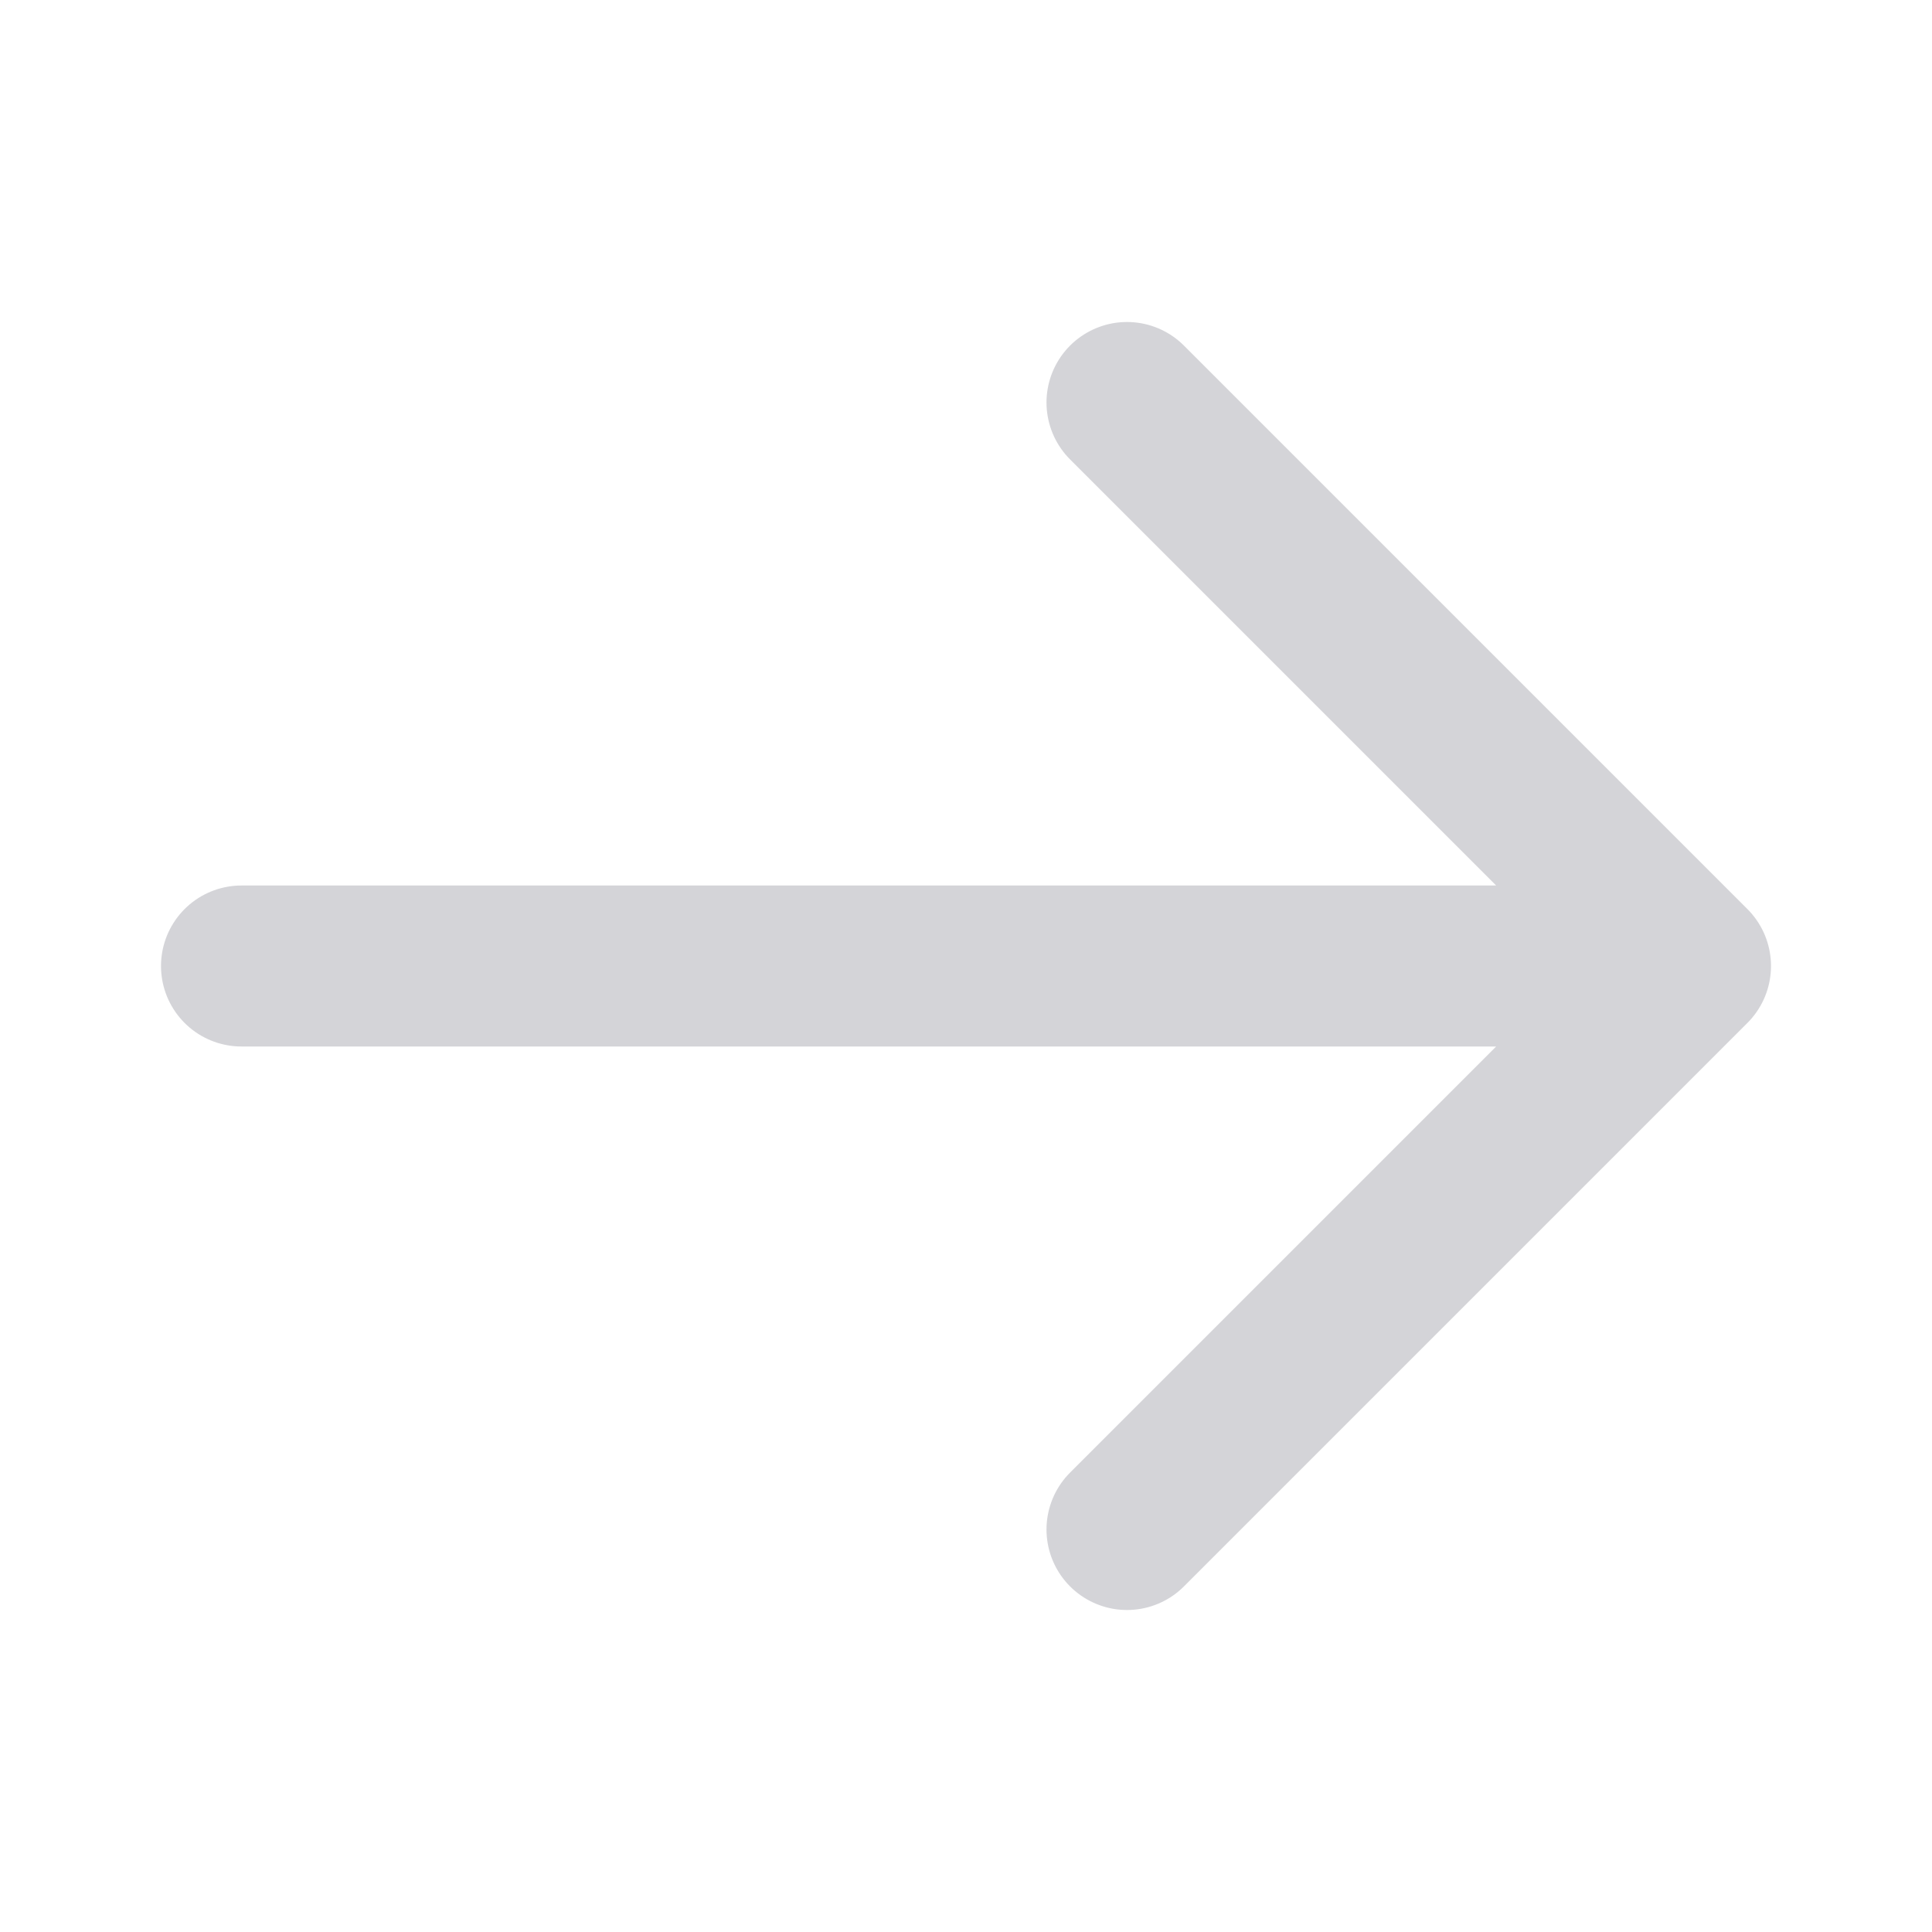
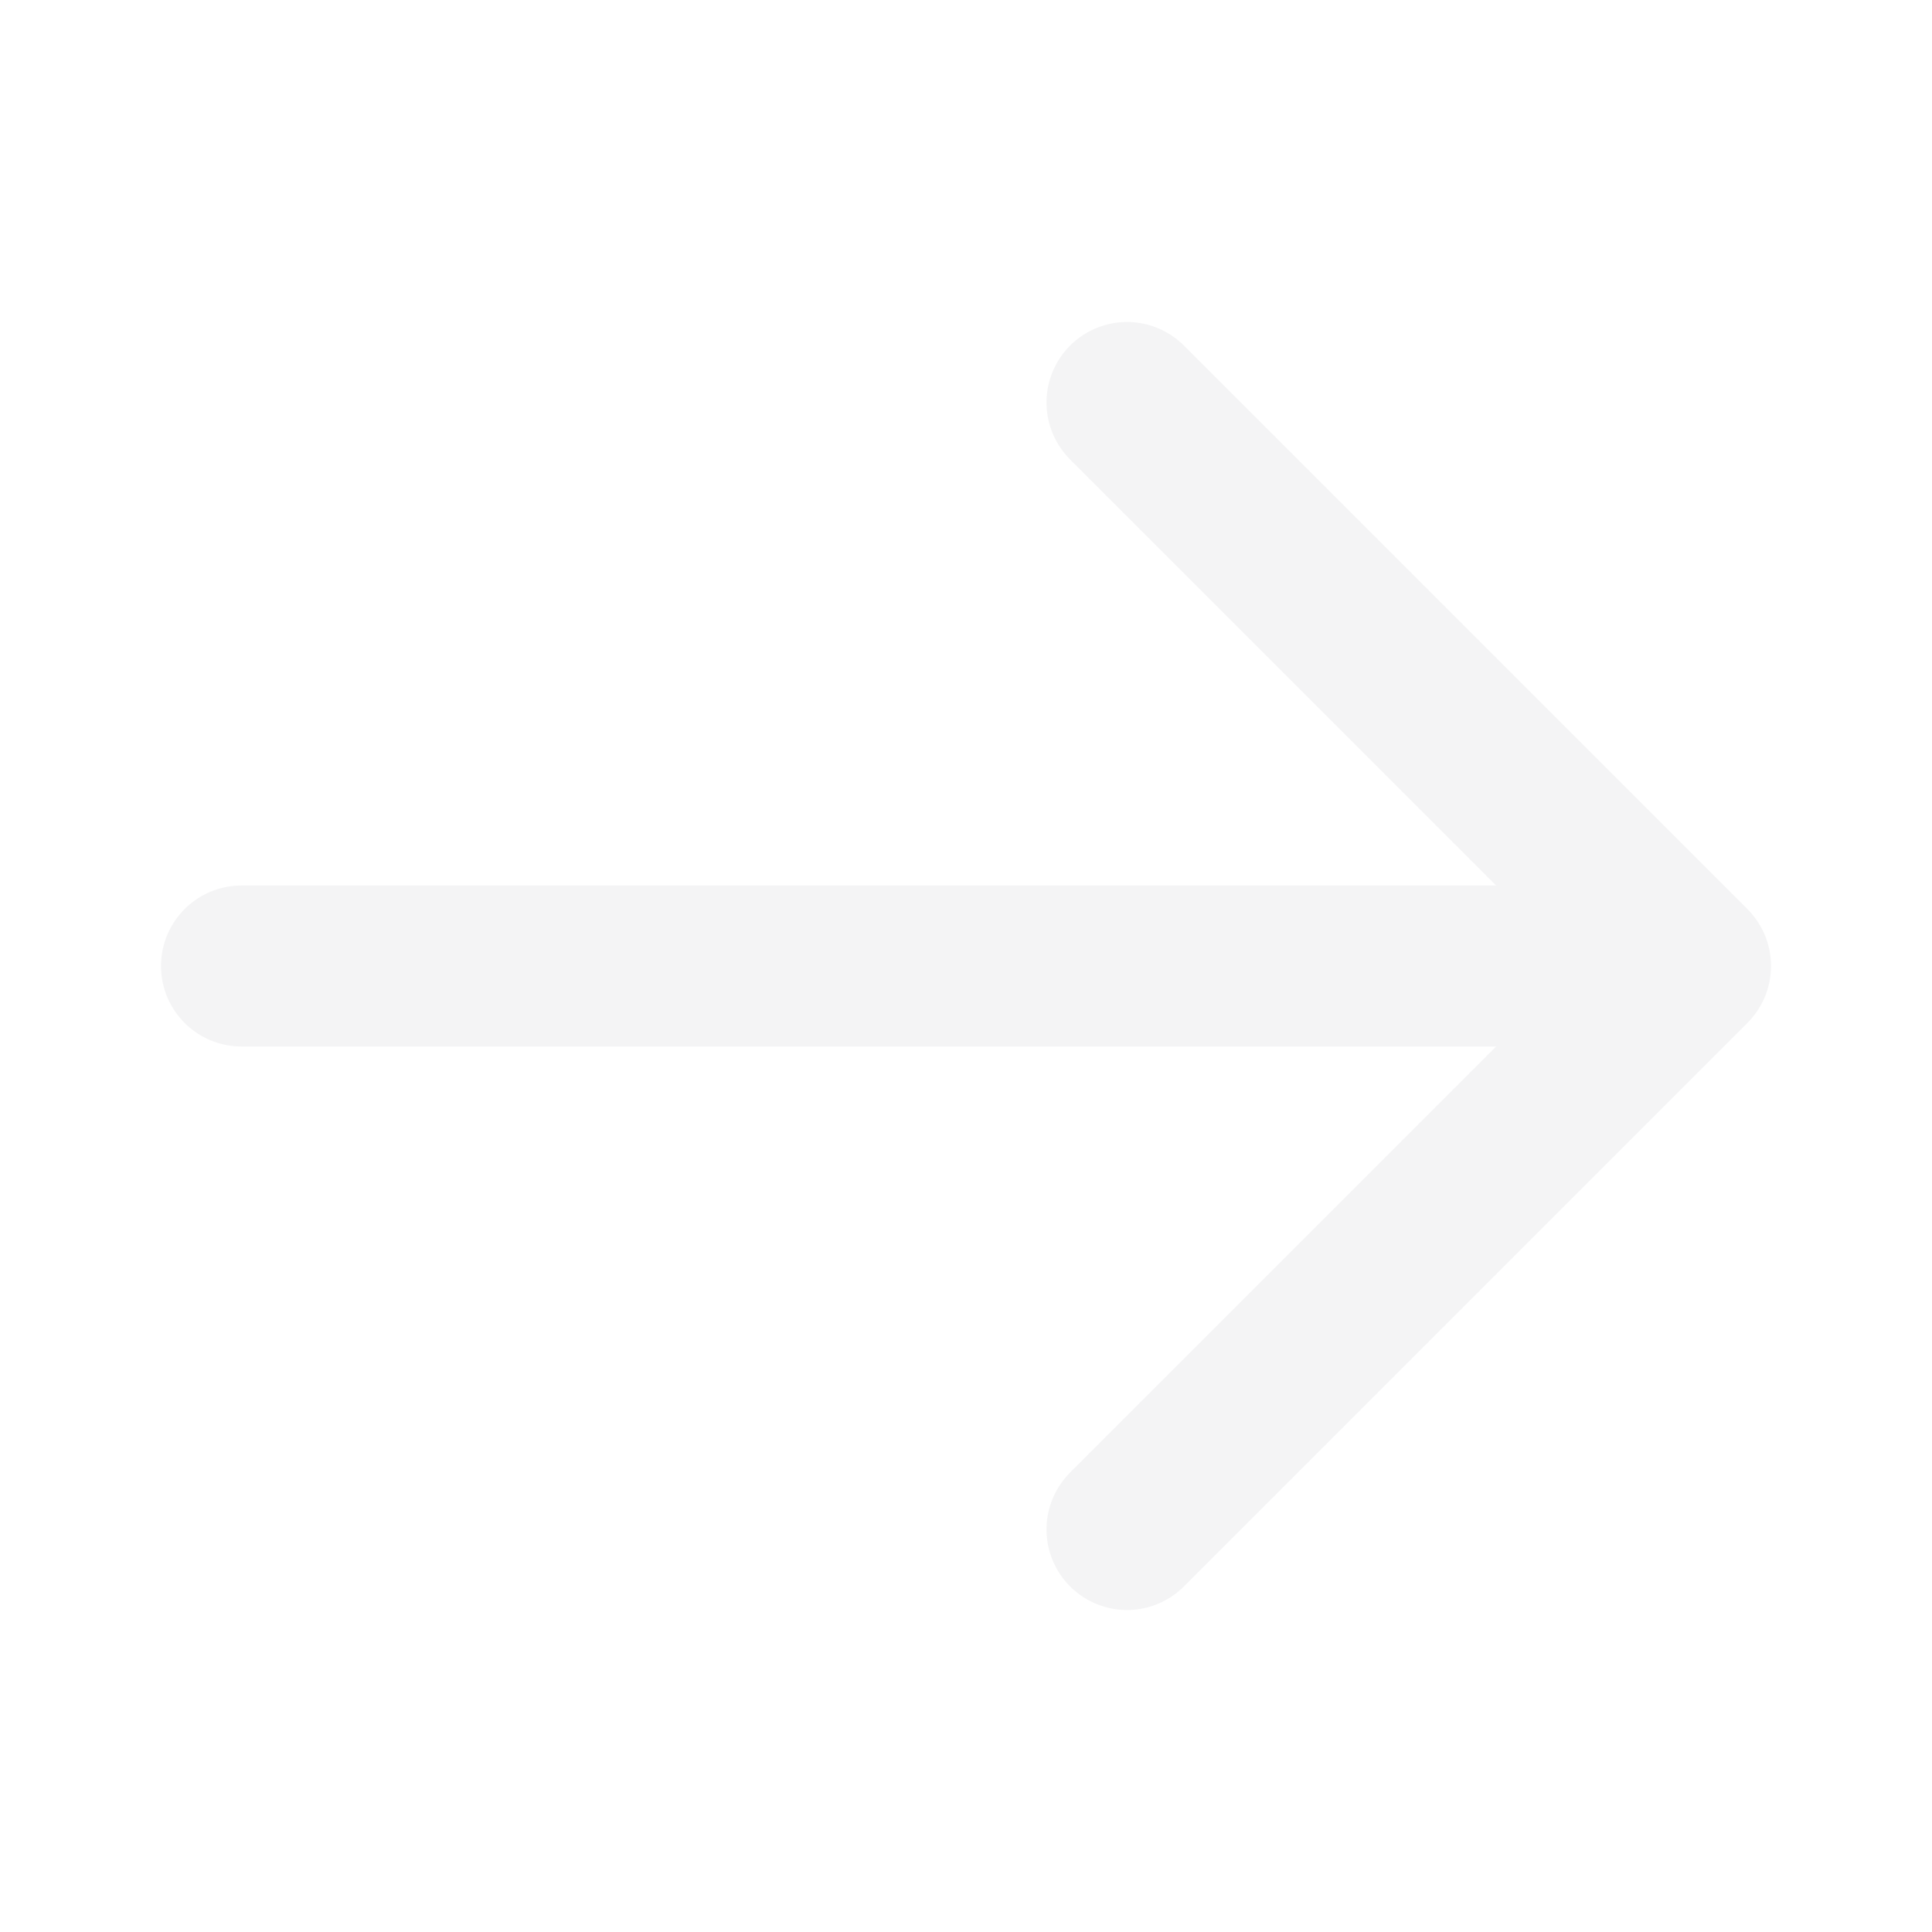
- <svg xmlns="http://www.w3.org/2000/svg" viewBox="0 0 24 24" width="48" height="48" fill="none" stroke="#d4d4d8" stroke-width="2" stroke-linecap="round" stroke-linejoin="round">
+ <svg xmlns="http://www.w3.org/2000/svg" viewBox="0 0 24 24" width="48" height="48" fill="none" stroke="#f4f4f5" stroke-width="2" stroke-linecap="round" stroke-linejoin="round">
  <path d="M14 5l7 7m0 0l-7 7m7-7H3" />
</svg>
